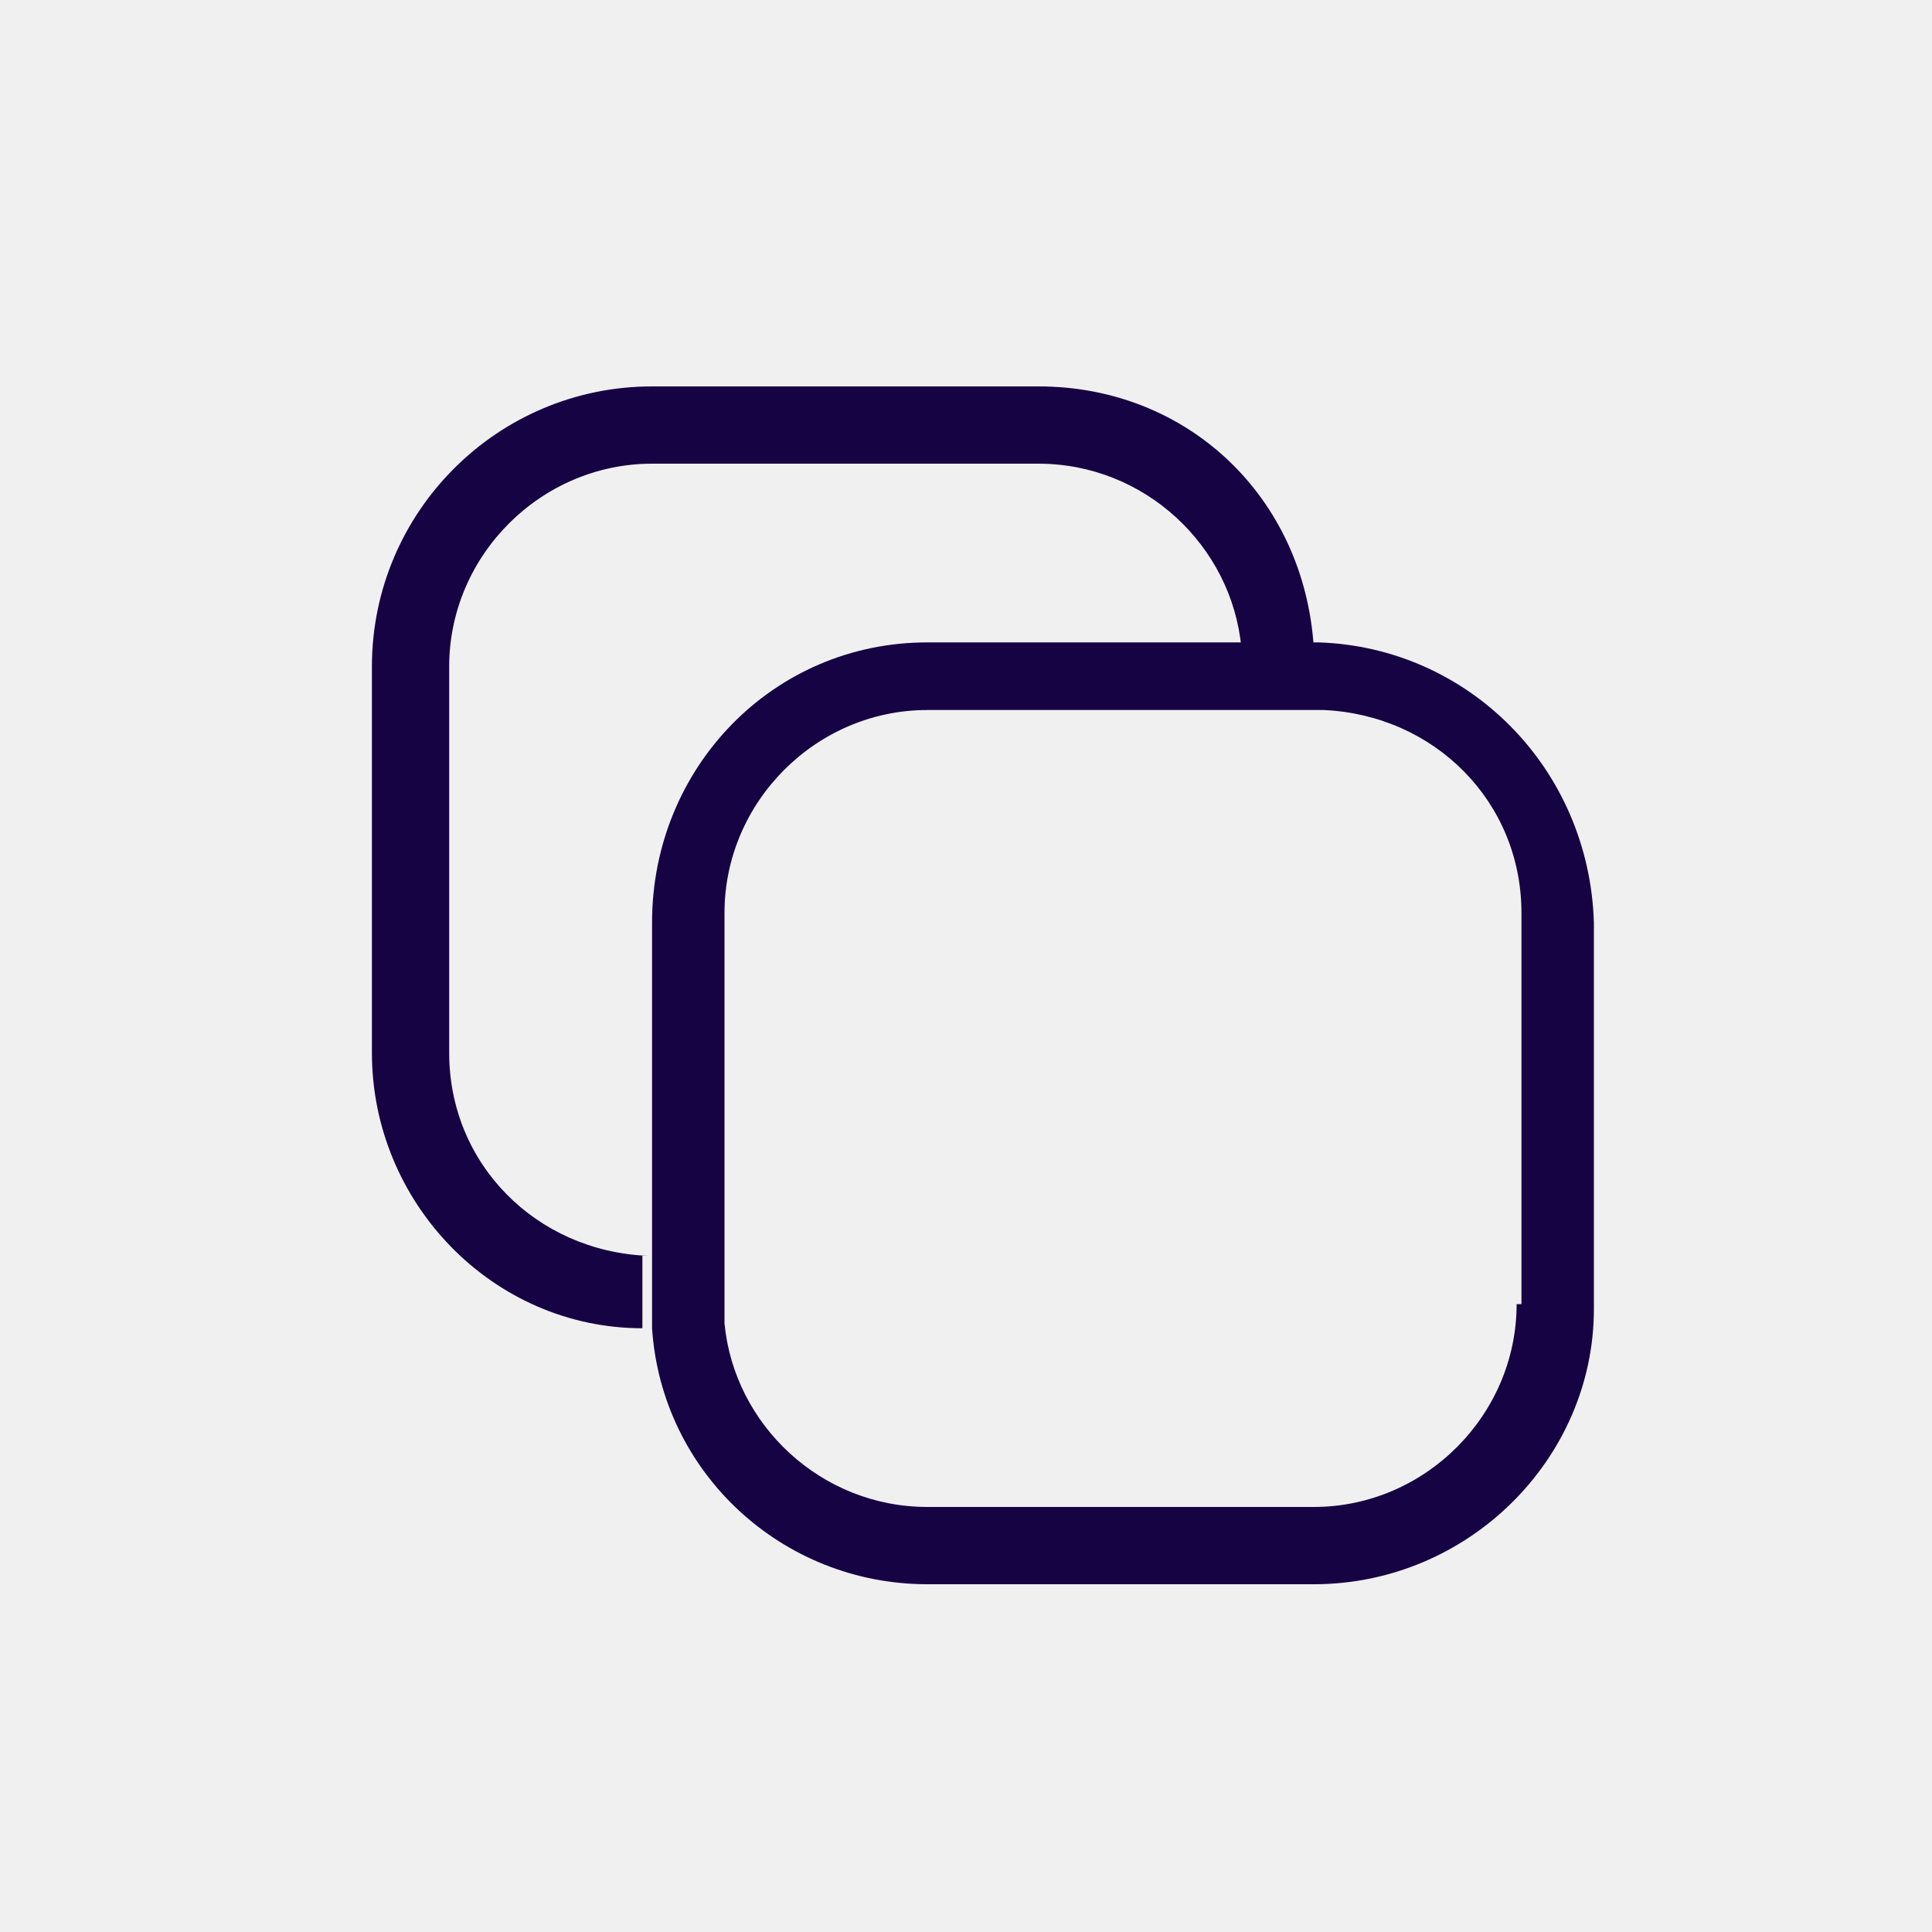
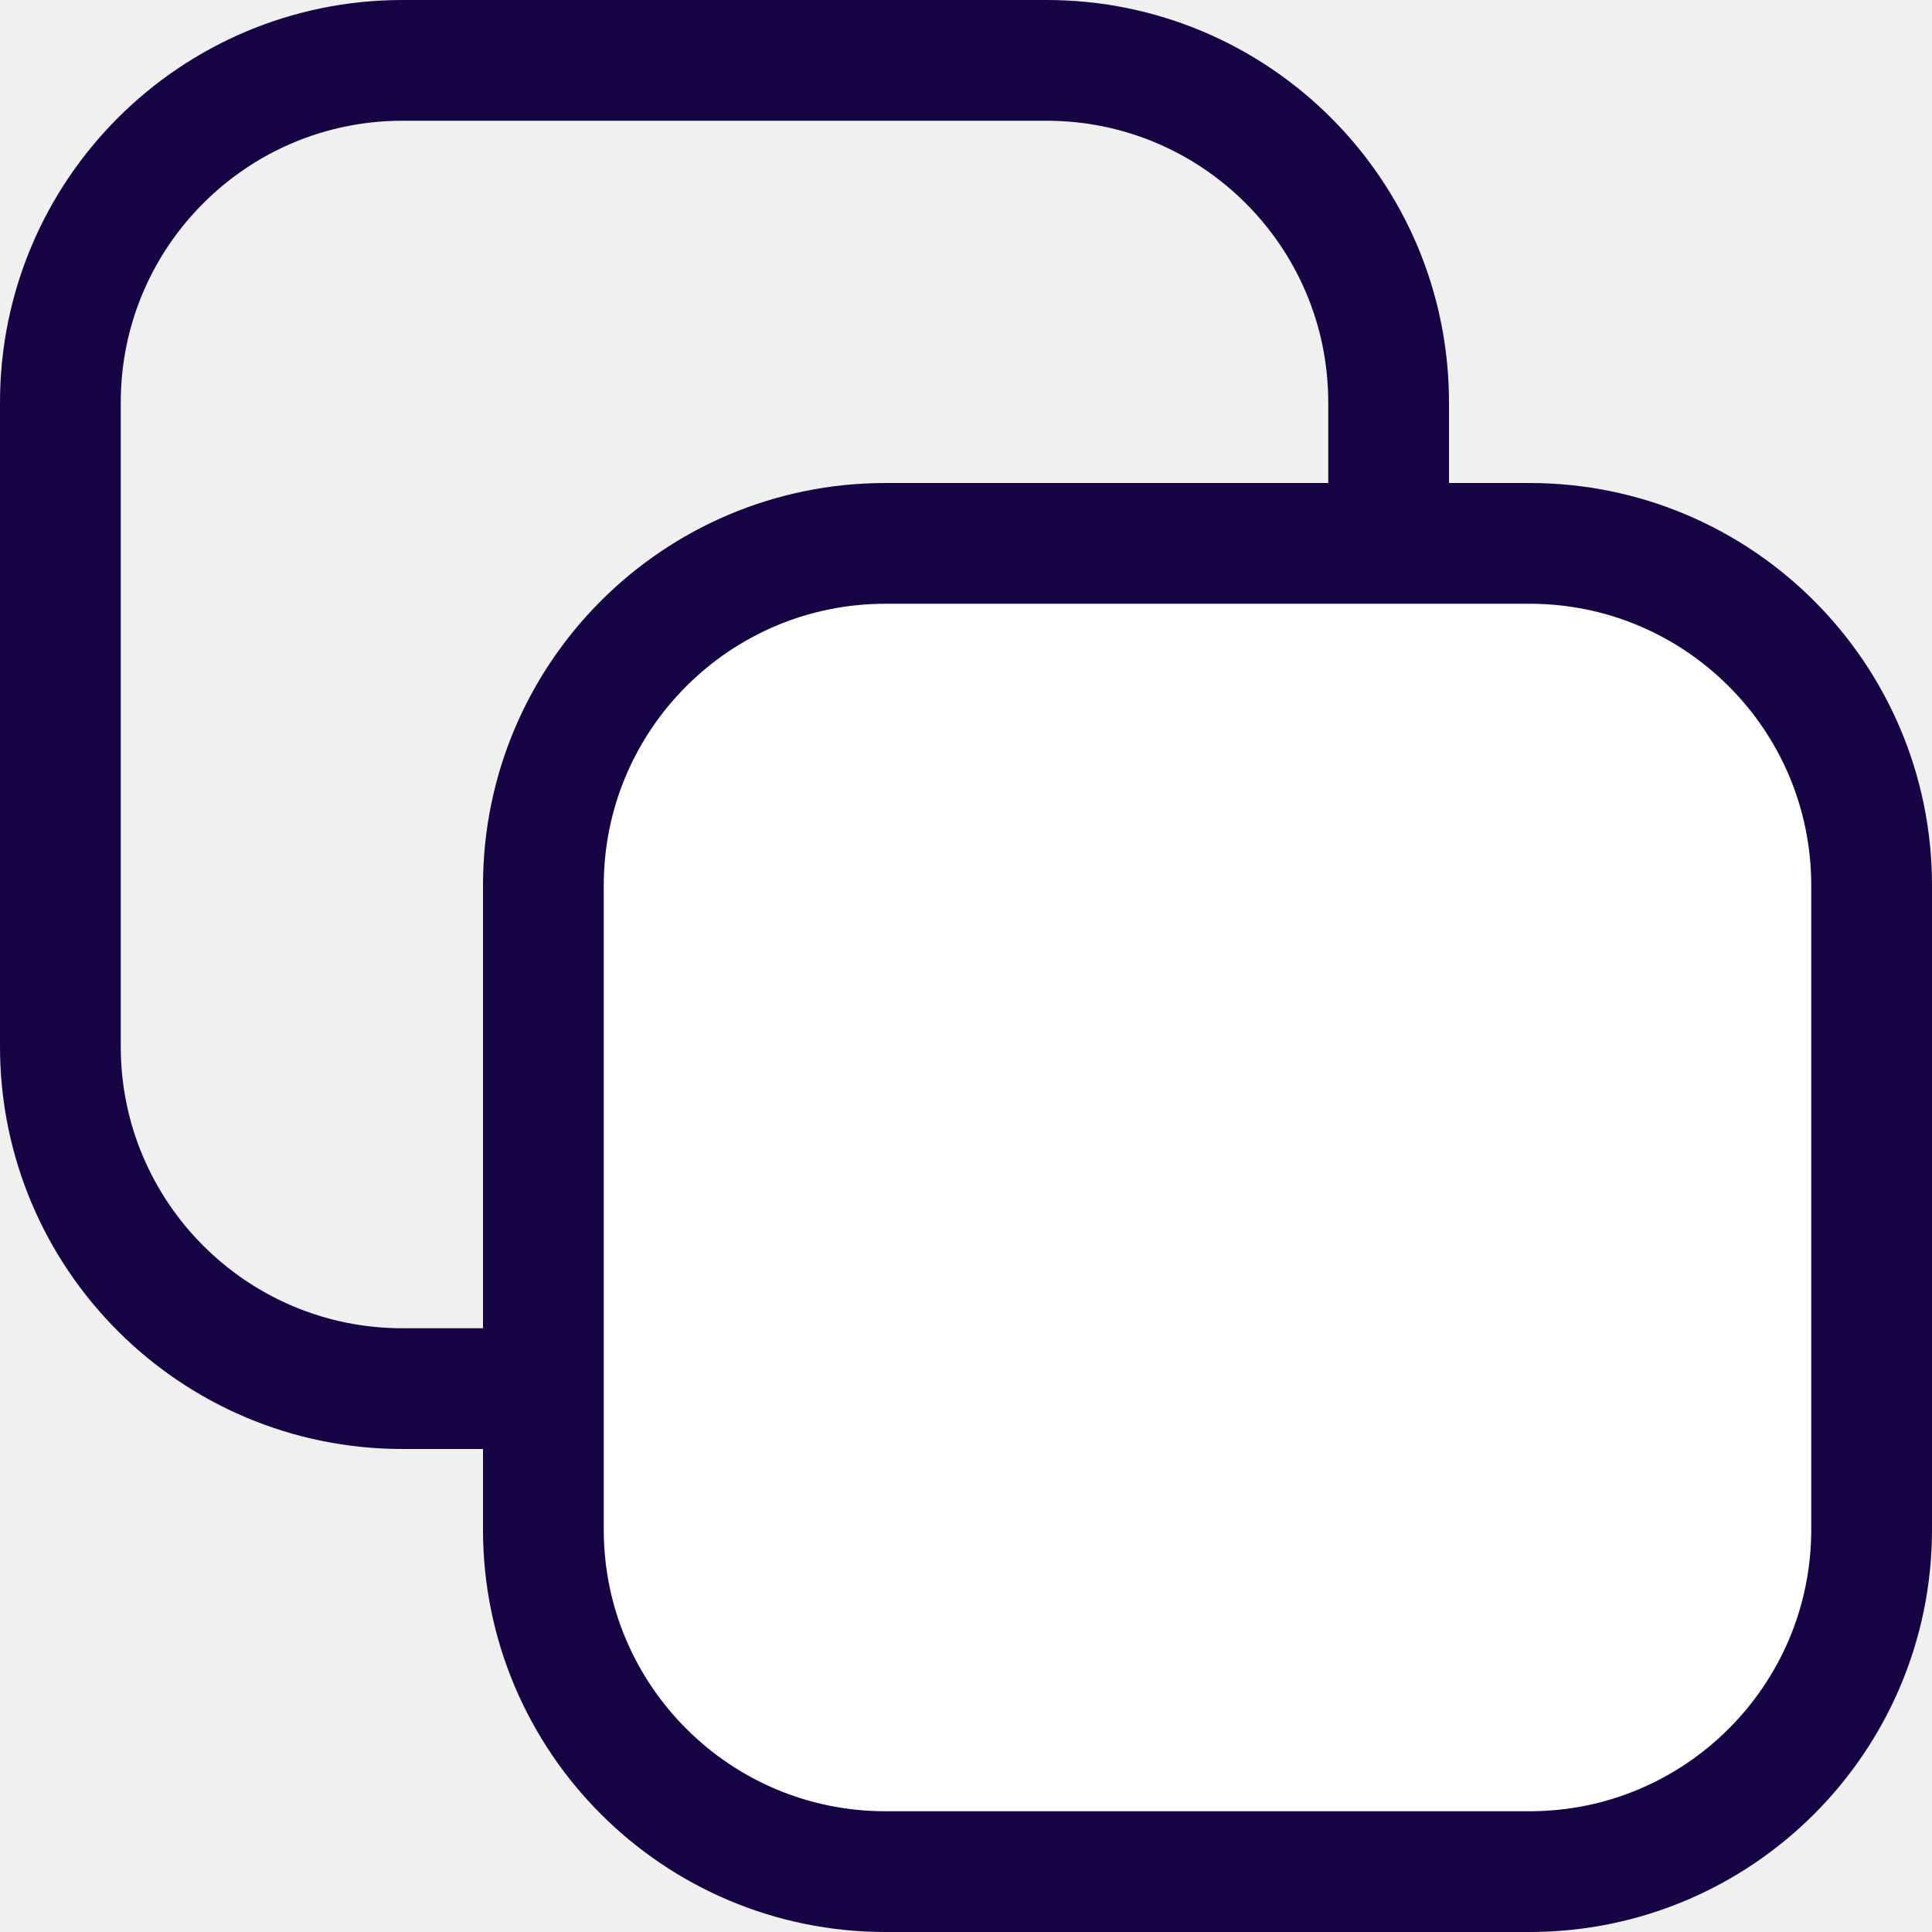
- <svg xmlns="http://www.w3.org/2000/svg" version="1.1" id="Layer_1" x="0px" y="0px" viewBox="0 0 40 40" style="enable-background:new 0 0 40 40;" xml:space="preserve">
-   <style type="text/css">
- 	.st0{fill:none;}
- 	.st1{fill:#160344;}
- </style>
-   <g>
-     <path class="st0" d="M19.1,13.3h6.6c-0.2-2.1-2-3.8-4.2-3.8h-8c-2.3,0-4.2,1.9-4.2,4.2v8c0,2.3,1.8,4.1,4.1,4.2V19   C13.4,15.9,15.9,13.3,19.1,13.3z" />
-     <path class="st1" d="M13.4,26c-2.3-0.1-4.1-1.9-4.1-4.2v-8c0-2.3,1.9-4.2,4.2-4.2h8c2.2,0,4,1.7,4.2,3.8h1.4c0,0,0.1,0,0.1,0   C27,10.3,24.6,8,21.5,8h-8c-3.2,0-5.8,2.6-5.8,5.8v8c0,3.1,2.5,5.7,5.6,5.7c0-0.2,0-0.3,0-0.5V26z" />
-     <path class="st1" d="M27.3,13.3c0,0-0.1,0-0.1,0h-1.4h-6.6c-3.2,0-5.7,2.6-5.7,5.8V26V27c0,0.2,0,0.3,0,0.5c0.2,3,2.7,5.3,5.7,5.3   h8c3.2,0,5.8-2.6,5.8-5.7v-8C32.9,15.9,30.4,13.4,27.3,13.3z M31.4,27c0,2.3-1.9,4.2-4.2,4.2h-8c-2.2,0-4-1.7-4.2-3.8   c0-0.2,0-0.3,0-0.5v-1v-7c0-2.3,1.9-4.2,4.2-4.2h6.7h1.3c0.1,0,0.1,0,0.2,0c2.3,0.1,4.1,1.9,4.1,4.2V27z" />
-   </g>
+ <svg xmlns="http://www.w3.org/2000/svg" width="24" height="24" viewBox="0 0 24 24" fill="none">
+   <rect x="0.75" y="0.75" width="16.5" height="16.5" rx="4.25" stroke="#160344" stroke-width="1.5" />
+   <rect x="6.75" y="6.75" width="16.5" height="16.5" rx="4.25" fill="white" stroke="#160344" stroke-width="1.5" />
</svg>
